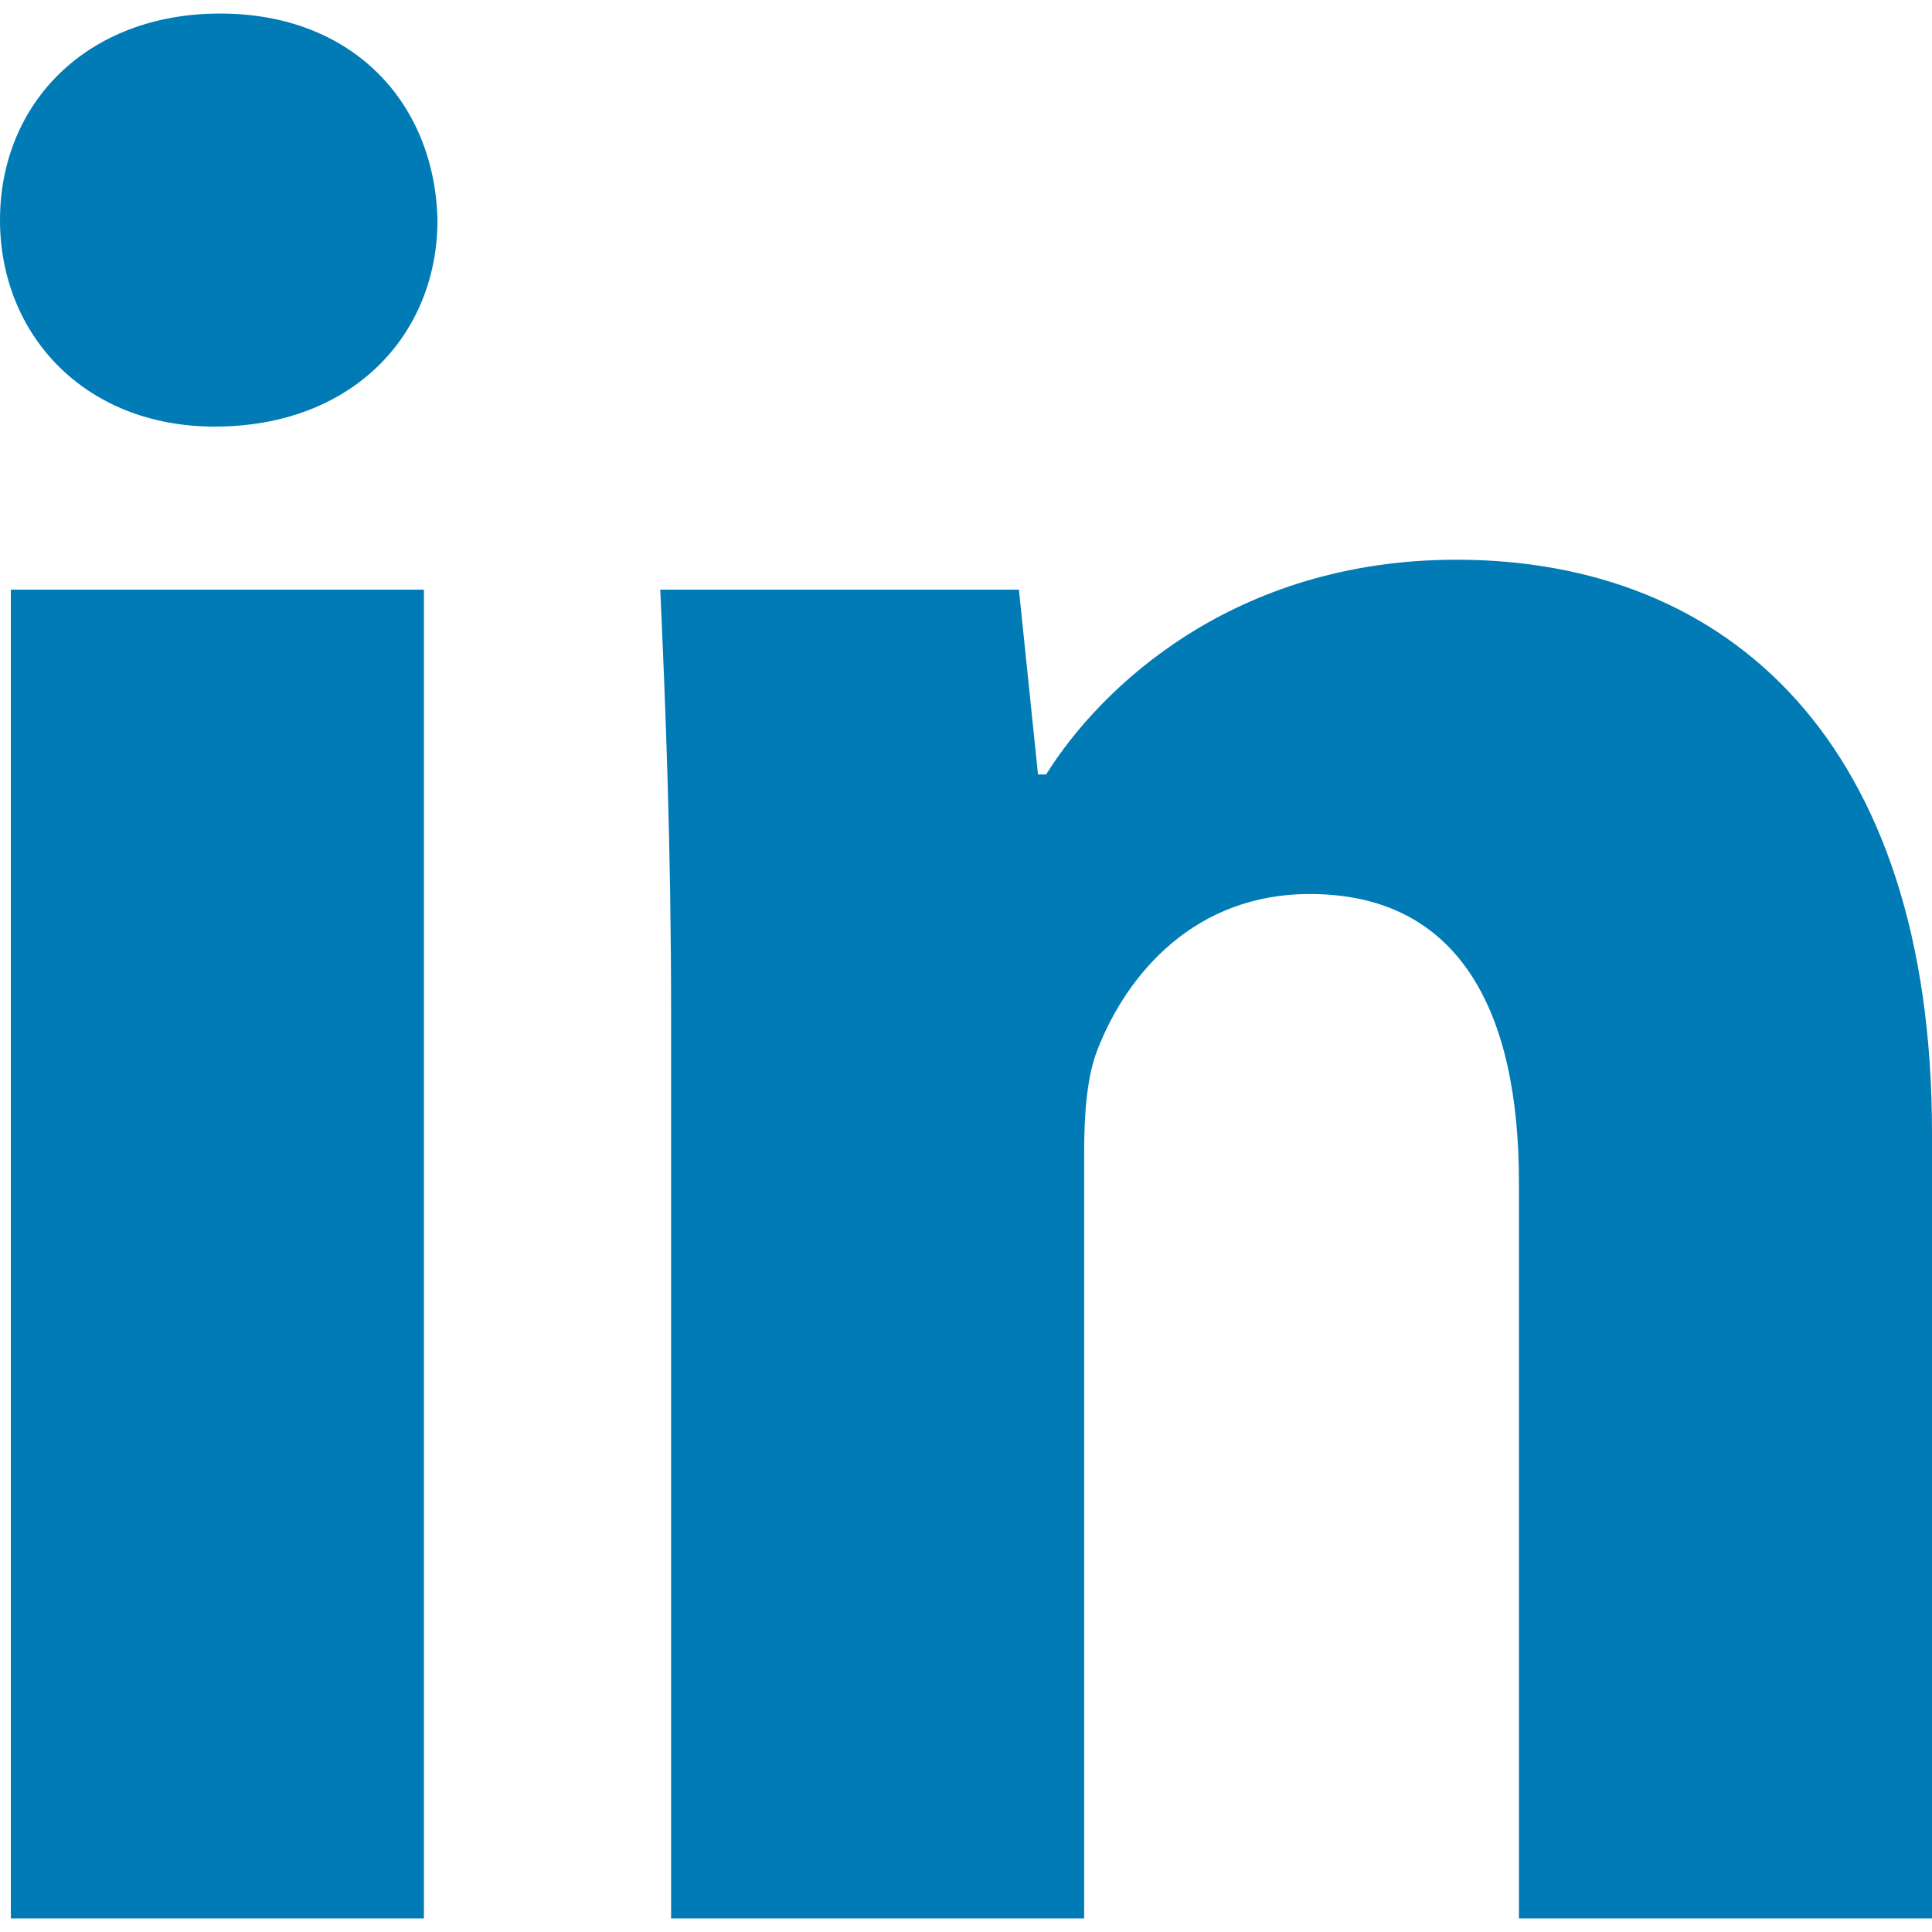
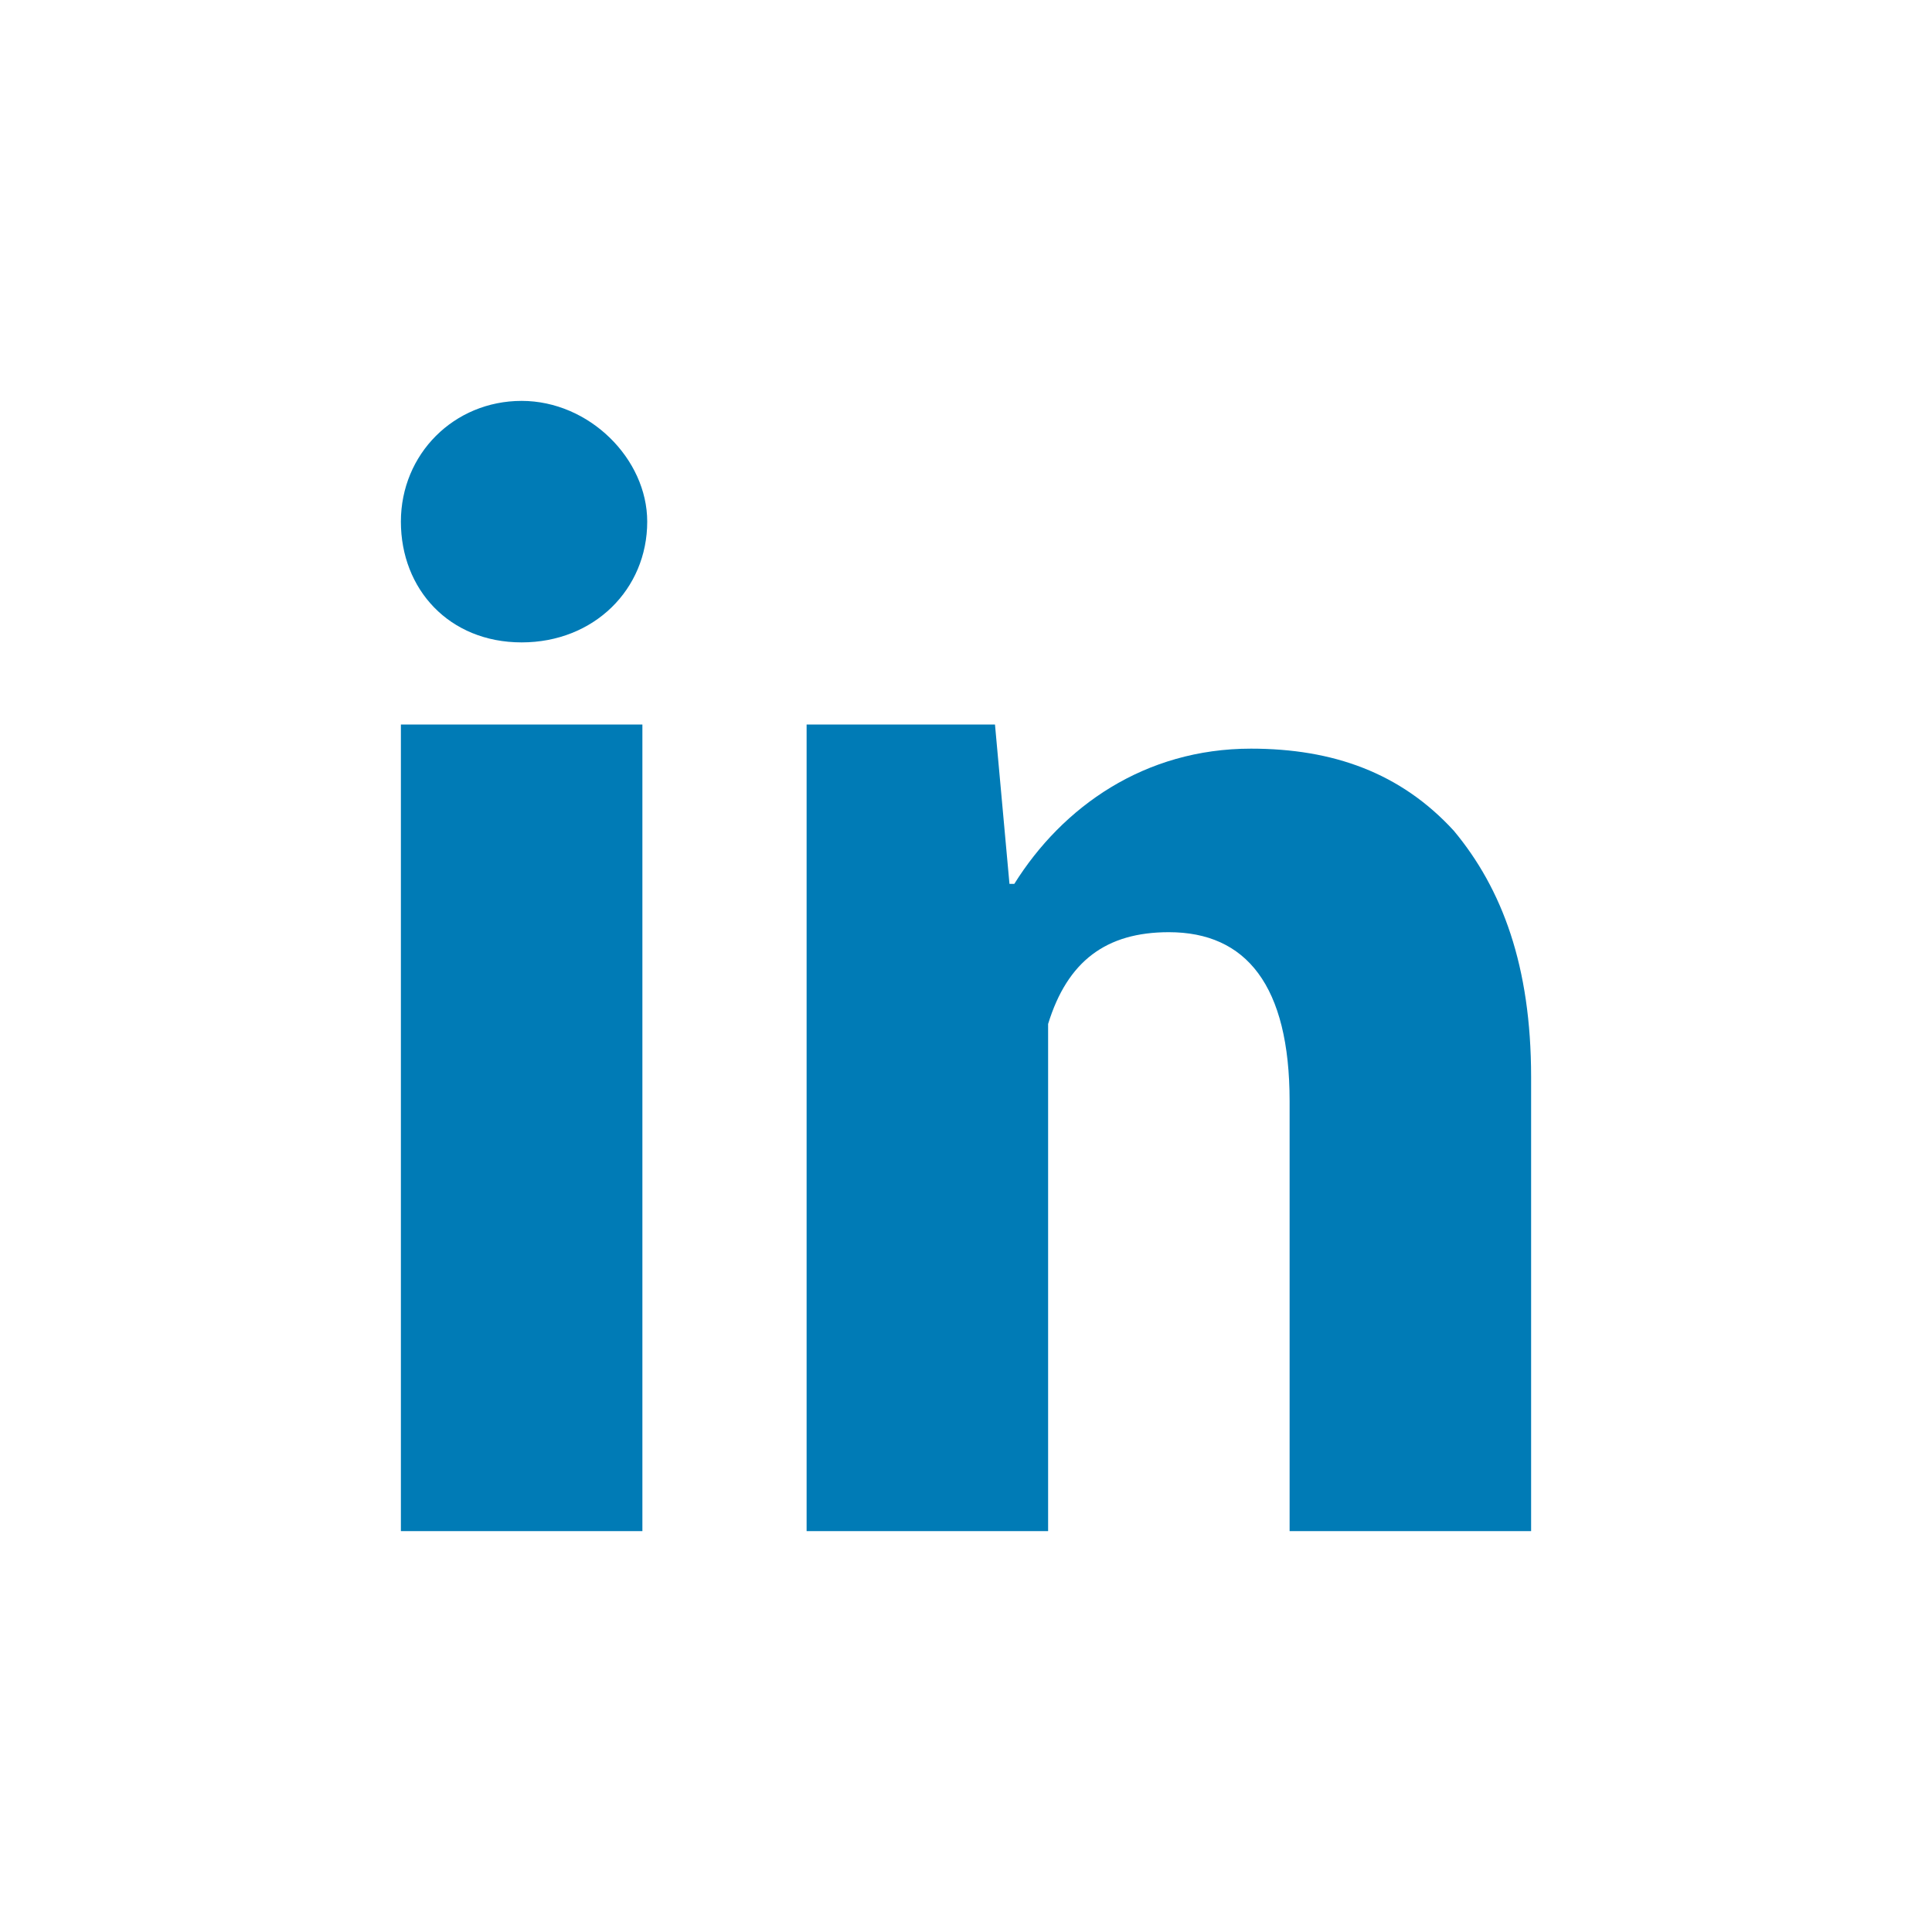
- <svg xmlns="http://www.w3.org/2000/svg" version="1.1" id="Capa_1" x="0px" y="0px" viewBox="0 0 90 90" style="enable-background:new 0 0 90 90;" xml:space="preserve">
+ <svg xmlns="http://www.w3.org/2000/svg" fill="#007bb6" preserveAspectRatio="xMidYMid meet" height="1em" width="1em" viewBox="0 0 40 40">
  <g>
-     <g>
-       <path style="fill:#007bb6;" d="M20.379,10.252c0,5.315-3.924,9.62-10.381,9.62C3.924,19.872,0,15.568,0,10.252    c0-5.443,4.051-9.621,10.252-9.621C16.455,0.631,20.254,4.809,20.379,10.252z M0.506,89.368V27.468h19.242v61.901H0.506z" />
-       <path style="fill:#007bb6;" d="M31.262,47.215c0-7.721-0.252-14.176-0.504-19.747h16.707l0.889,8.608h0.379    c2.531-4.053,8.734-10.002,19.115-10.002C80.506,26.074,90,34.556,90,52.784v36.585H70.758V55.063    c0-7.976-2.785-13.417-9.748-13.417c-5.316,0-8.479,3.67-9.871,7.215c-0.508,1.265-0.635,3.038-0.635,4.811v35.697H31.262V47.215z    " />
-     </g>
+     <path d="m13.3 31.7h-5v-16.7h5v16.7z m18.4 0h-5v-8.9c0-2.4-0.9-3.5-2.5-3.5-1.3 0-2.1 0.6-2.5 1.9v10.5h-5s0-15 0-16.7h3.9l0.3 3.3h0.1c1-1.6 2.7-2.8 4.9-2.8 1.7 0 3.1 0.5 4.2 1.7 1 1.2 1.6 2.8 1.6 5.1v9.4z m-18.3-20.9c0 1.4-1.1 2.5-2.6 2.5s-2.5-1.1-2.5-2.5 1.1-2.5 2.5-2.5 2.6 1.2 2.6 2.5z" />
  </g>
-   <g>
- </g>
-   <g>
- </g>
-   <g>
- </g>
-   <g>
- </g>
-   <g>
- </g>
-   <g>
- </g>
-   <g>
- </g>
-   <g>
- </g>
-   <g>
- </g>
-   <g>
- </g>
-   <g>
- </g>
-   <g>
- </g>
-   <g>
- </g>
-   <g>
- </g>
-   <g>
- </g>
</svg>
